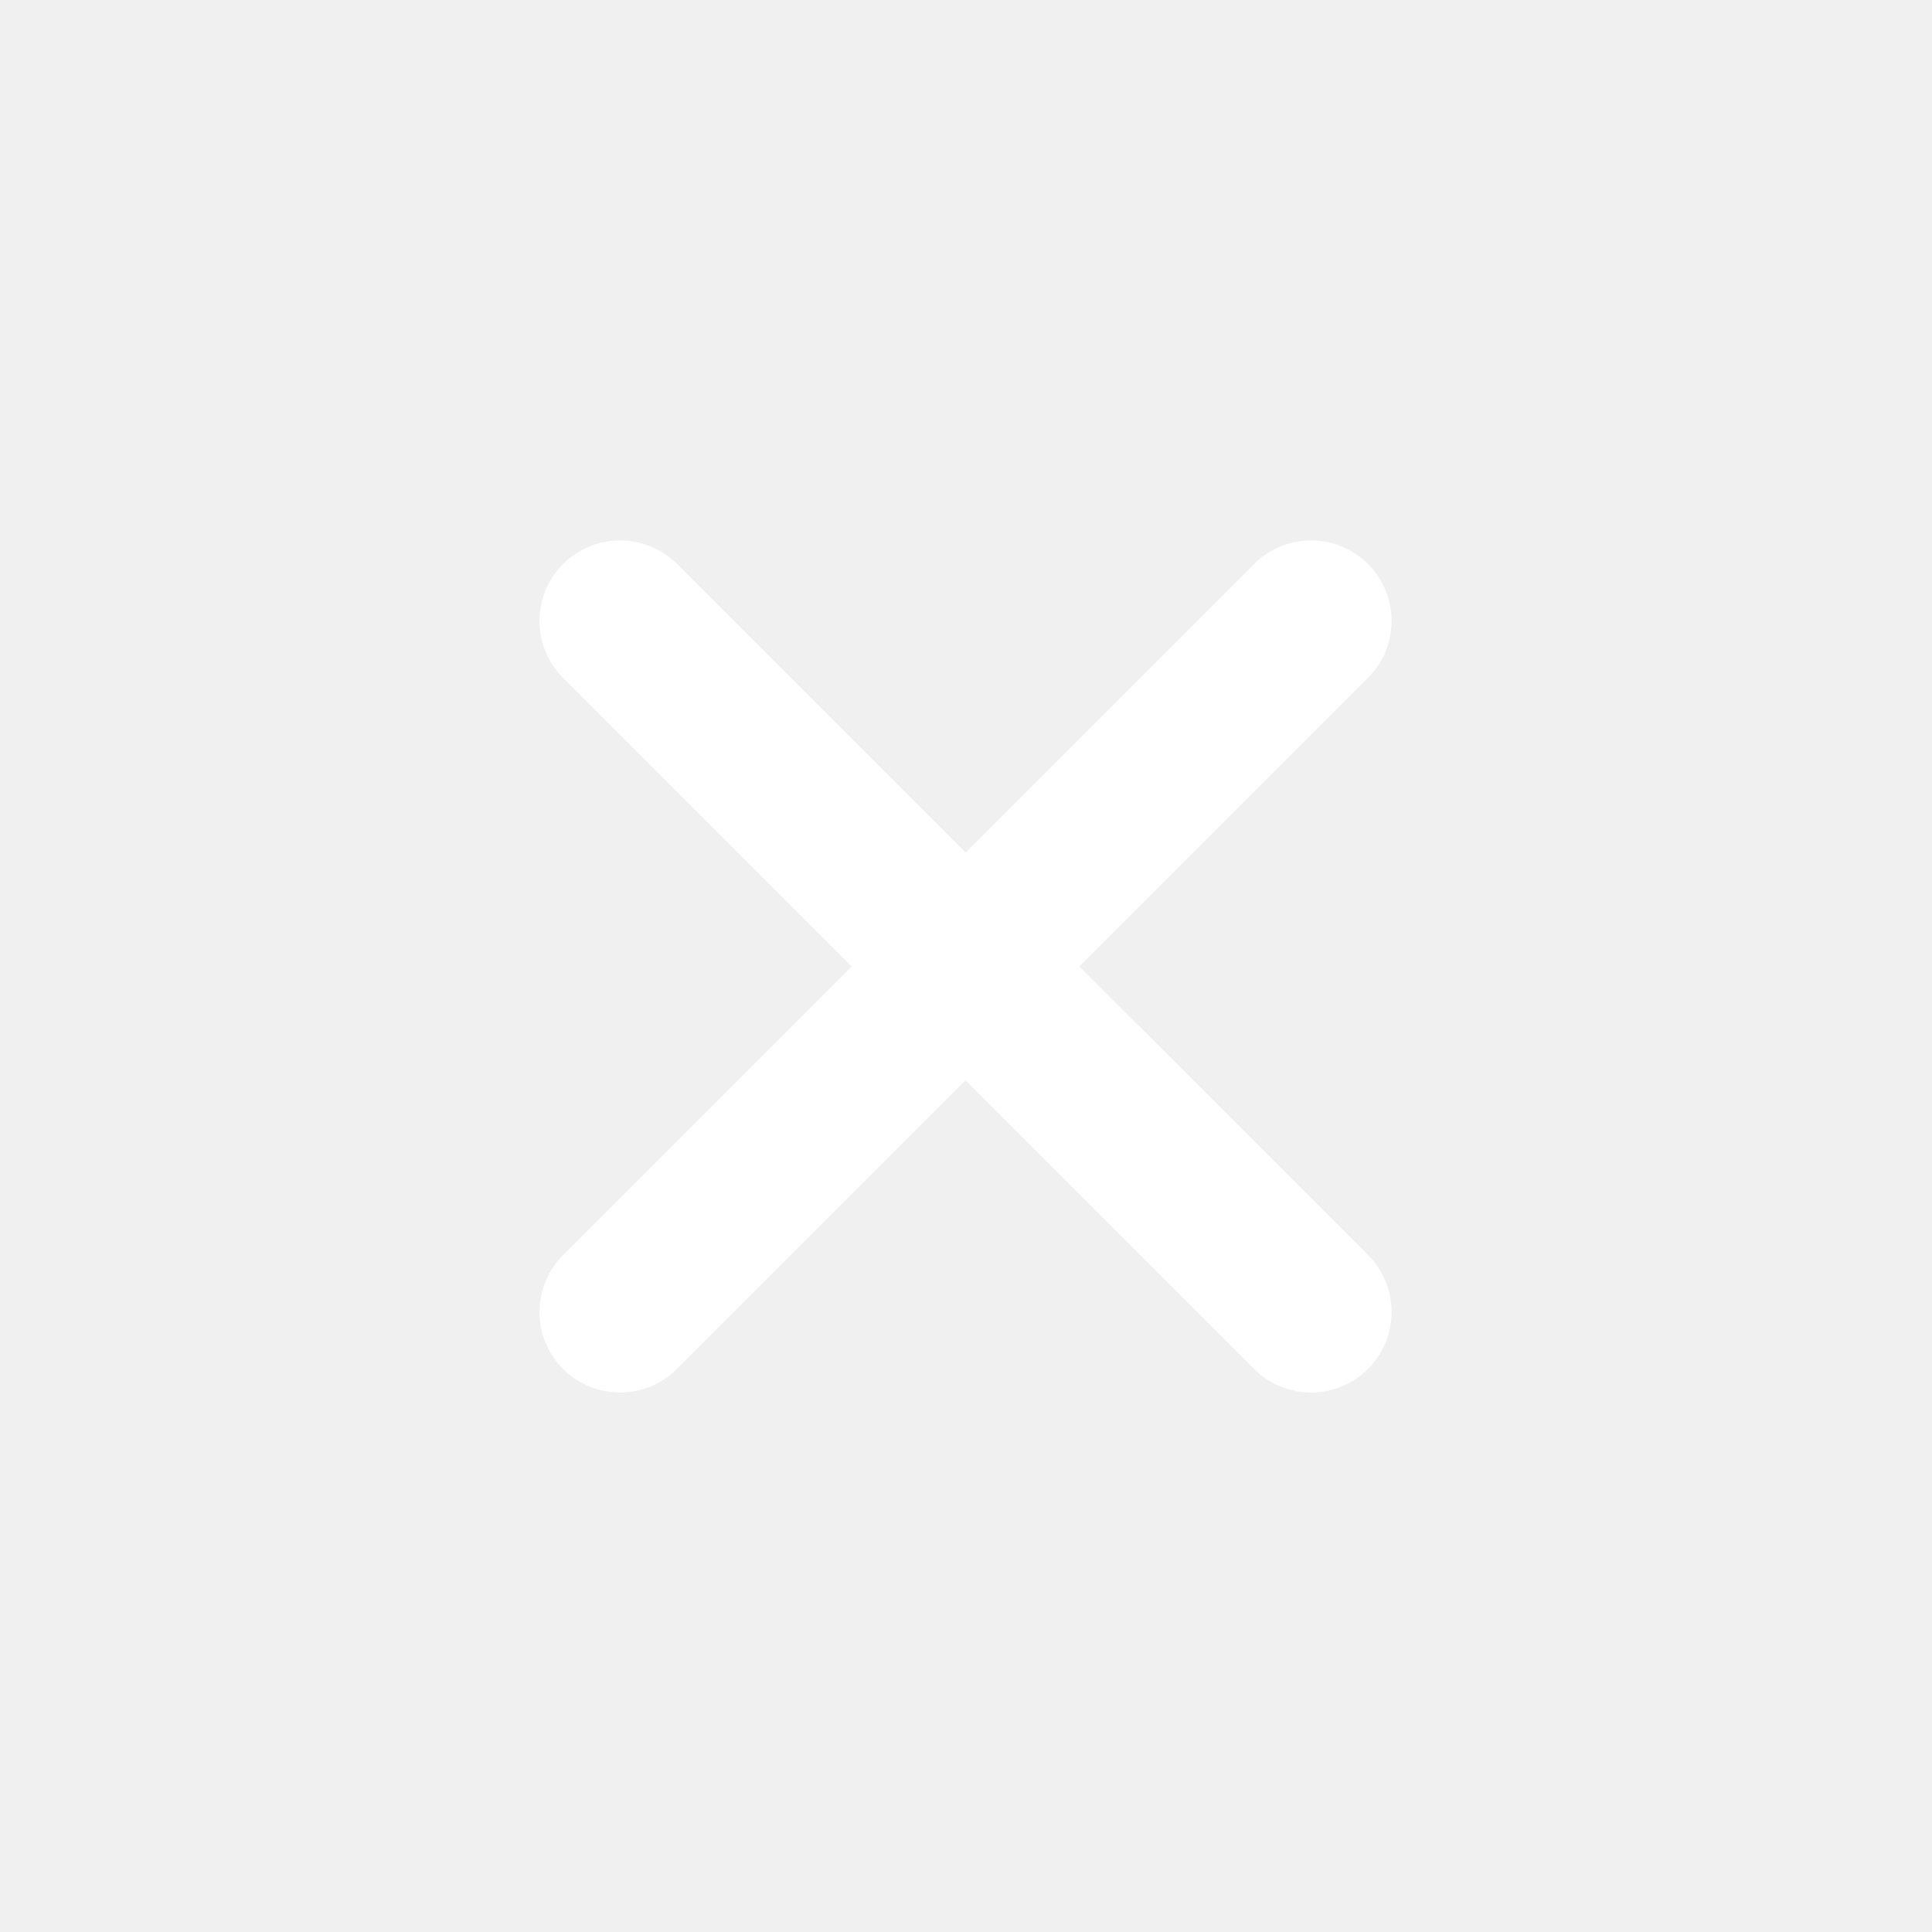
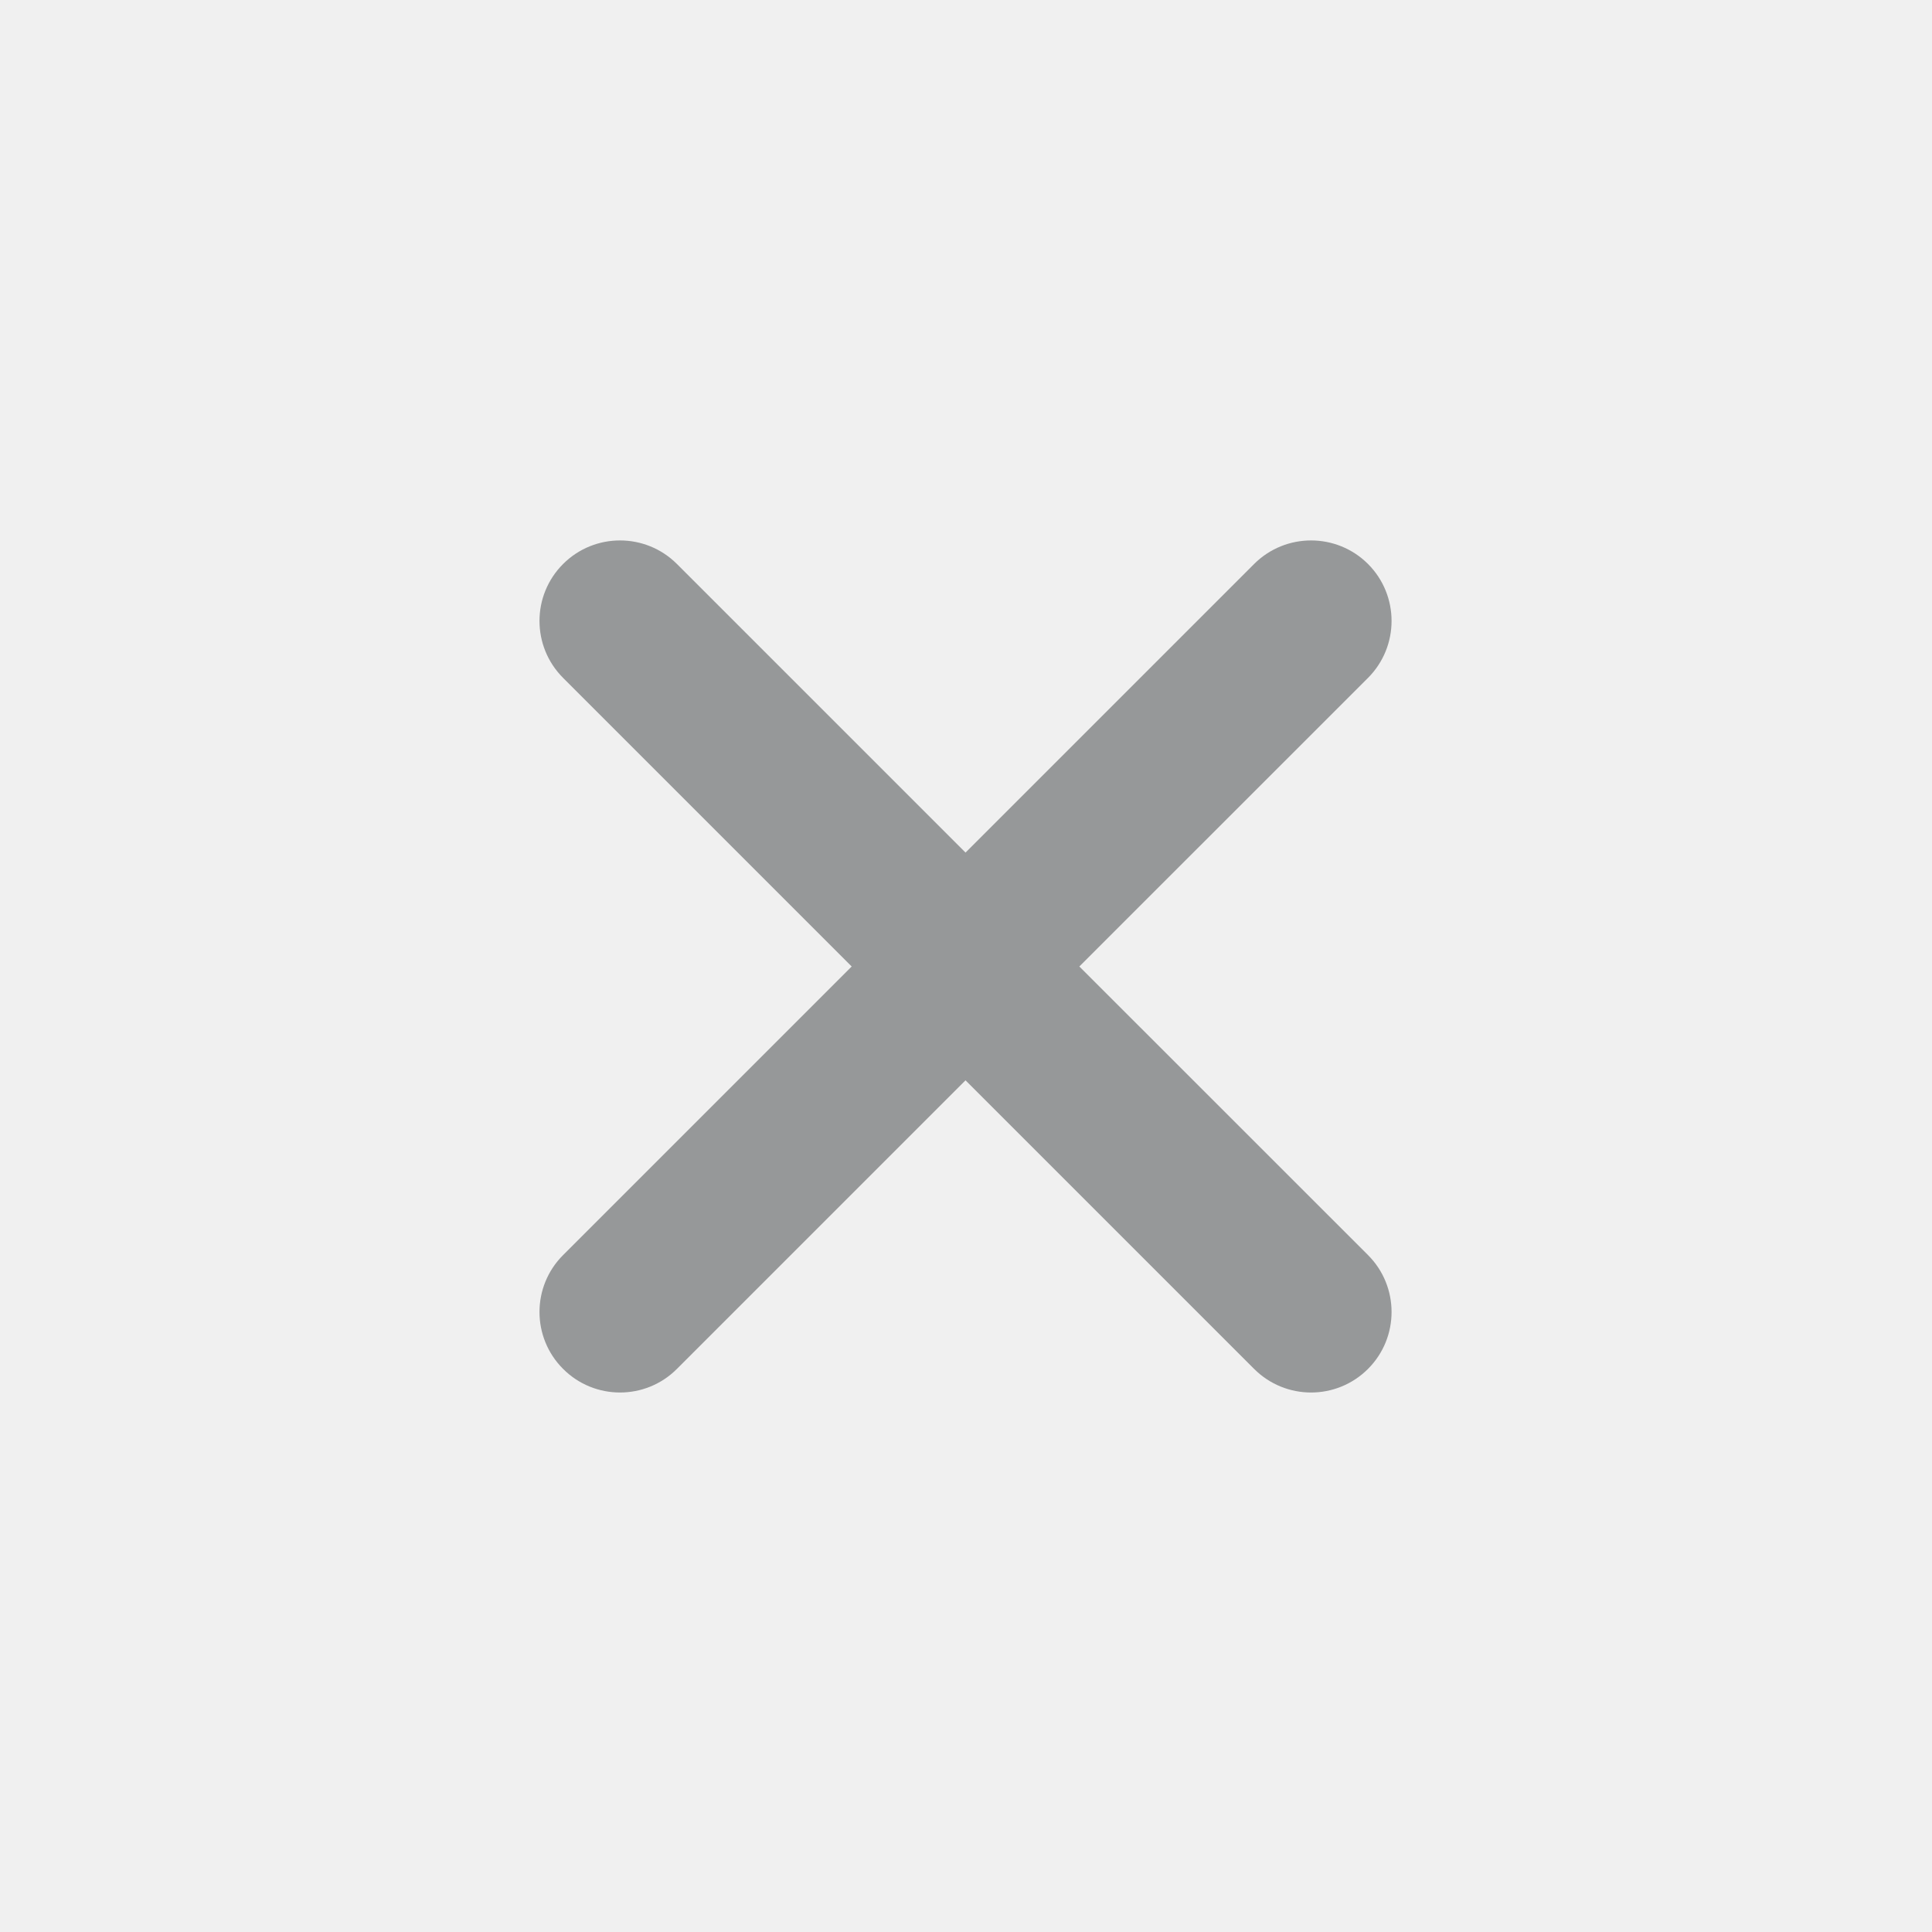
<svg xmlns="http://www.w3.org/2000/svg" width="45px" height="45px" viewBox="0 0 24 24" fill="none">
-   <path d="M6.995 7.006C6.604 7.397 6.604 8.03 6.995 8.421L10.58 12.006L6.995 15.591C6.604 15.981 6.604 16.615 6.995 17.005C7.385 17.396 8.019 17.396 8.409 17.005L11.994 13.42L15.579 17.005C15.97 17.396 16.603 17.396 16.994 17.005C17.384 16.615 17.384 15.981 16.994 15.591L13.408 12.006L16.994 8.421C17.384 8.03 17.384 7.397 16.994 7.006C16.603 6.616 15.97 6.616 15.579 7.006L11.994 10.591L8.409 7.006C8.019 6.616 7.385 6.616 6.995 7.006Z" fill="white" />
+   <path d="M6.995 7.006C6.604 7.397 6.604 8.03 6.995 8.421L10.58 12.006L6.995 15.591C6.604 15.981 6.604 16.615 6.995 17.005C7.385 17.396 8.019 17.396 8.409 17.005L11.994 13.42L15.579 17.005C15.97 17.396 16.603 17.396 16.994 17.005C17.384 16.615 17.384 15.981 16.994 15.591L13.408 12.006L16.994 8.421C17.384 8.03 17.384 7.397 16.994 7.006C16.603 6.616 15.97 6.616 15.579 7.006L11.994 10.591L8.409 7.006C8.019 6.616 7.385 6.616 6.995 7.006Z" fill="#969899" />
</svg>
